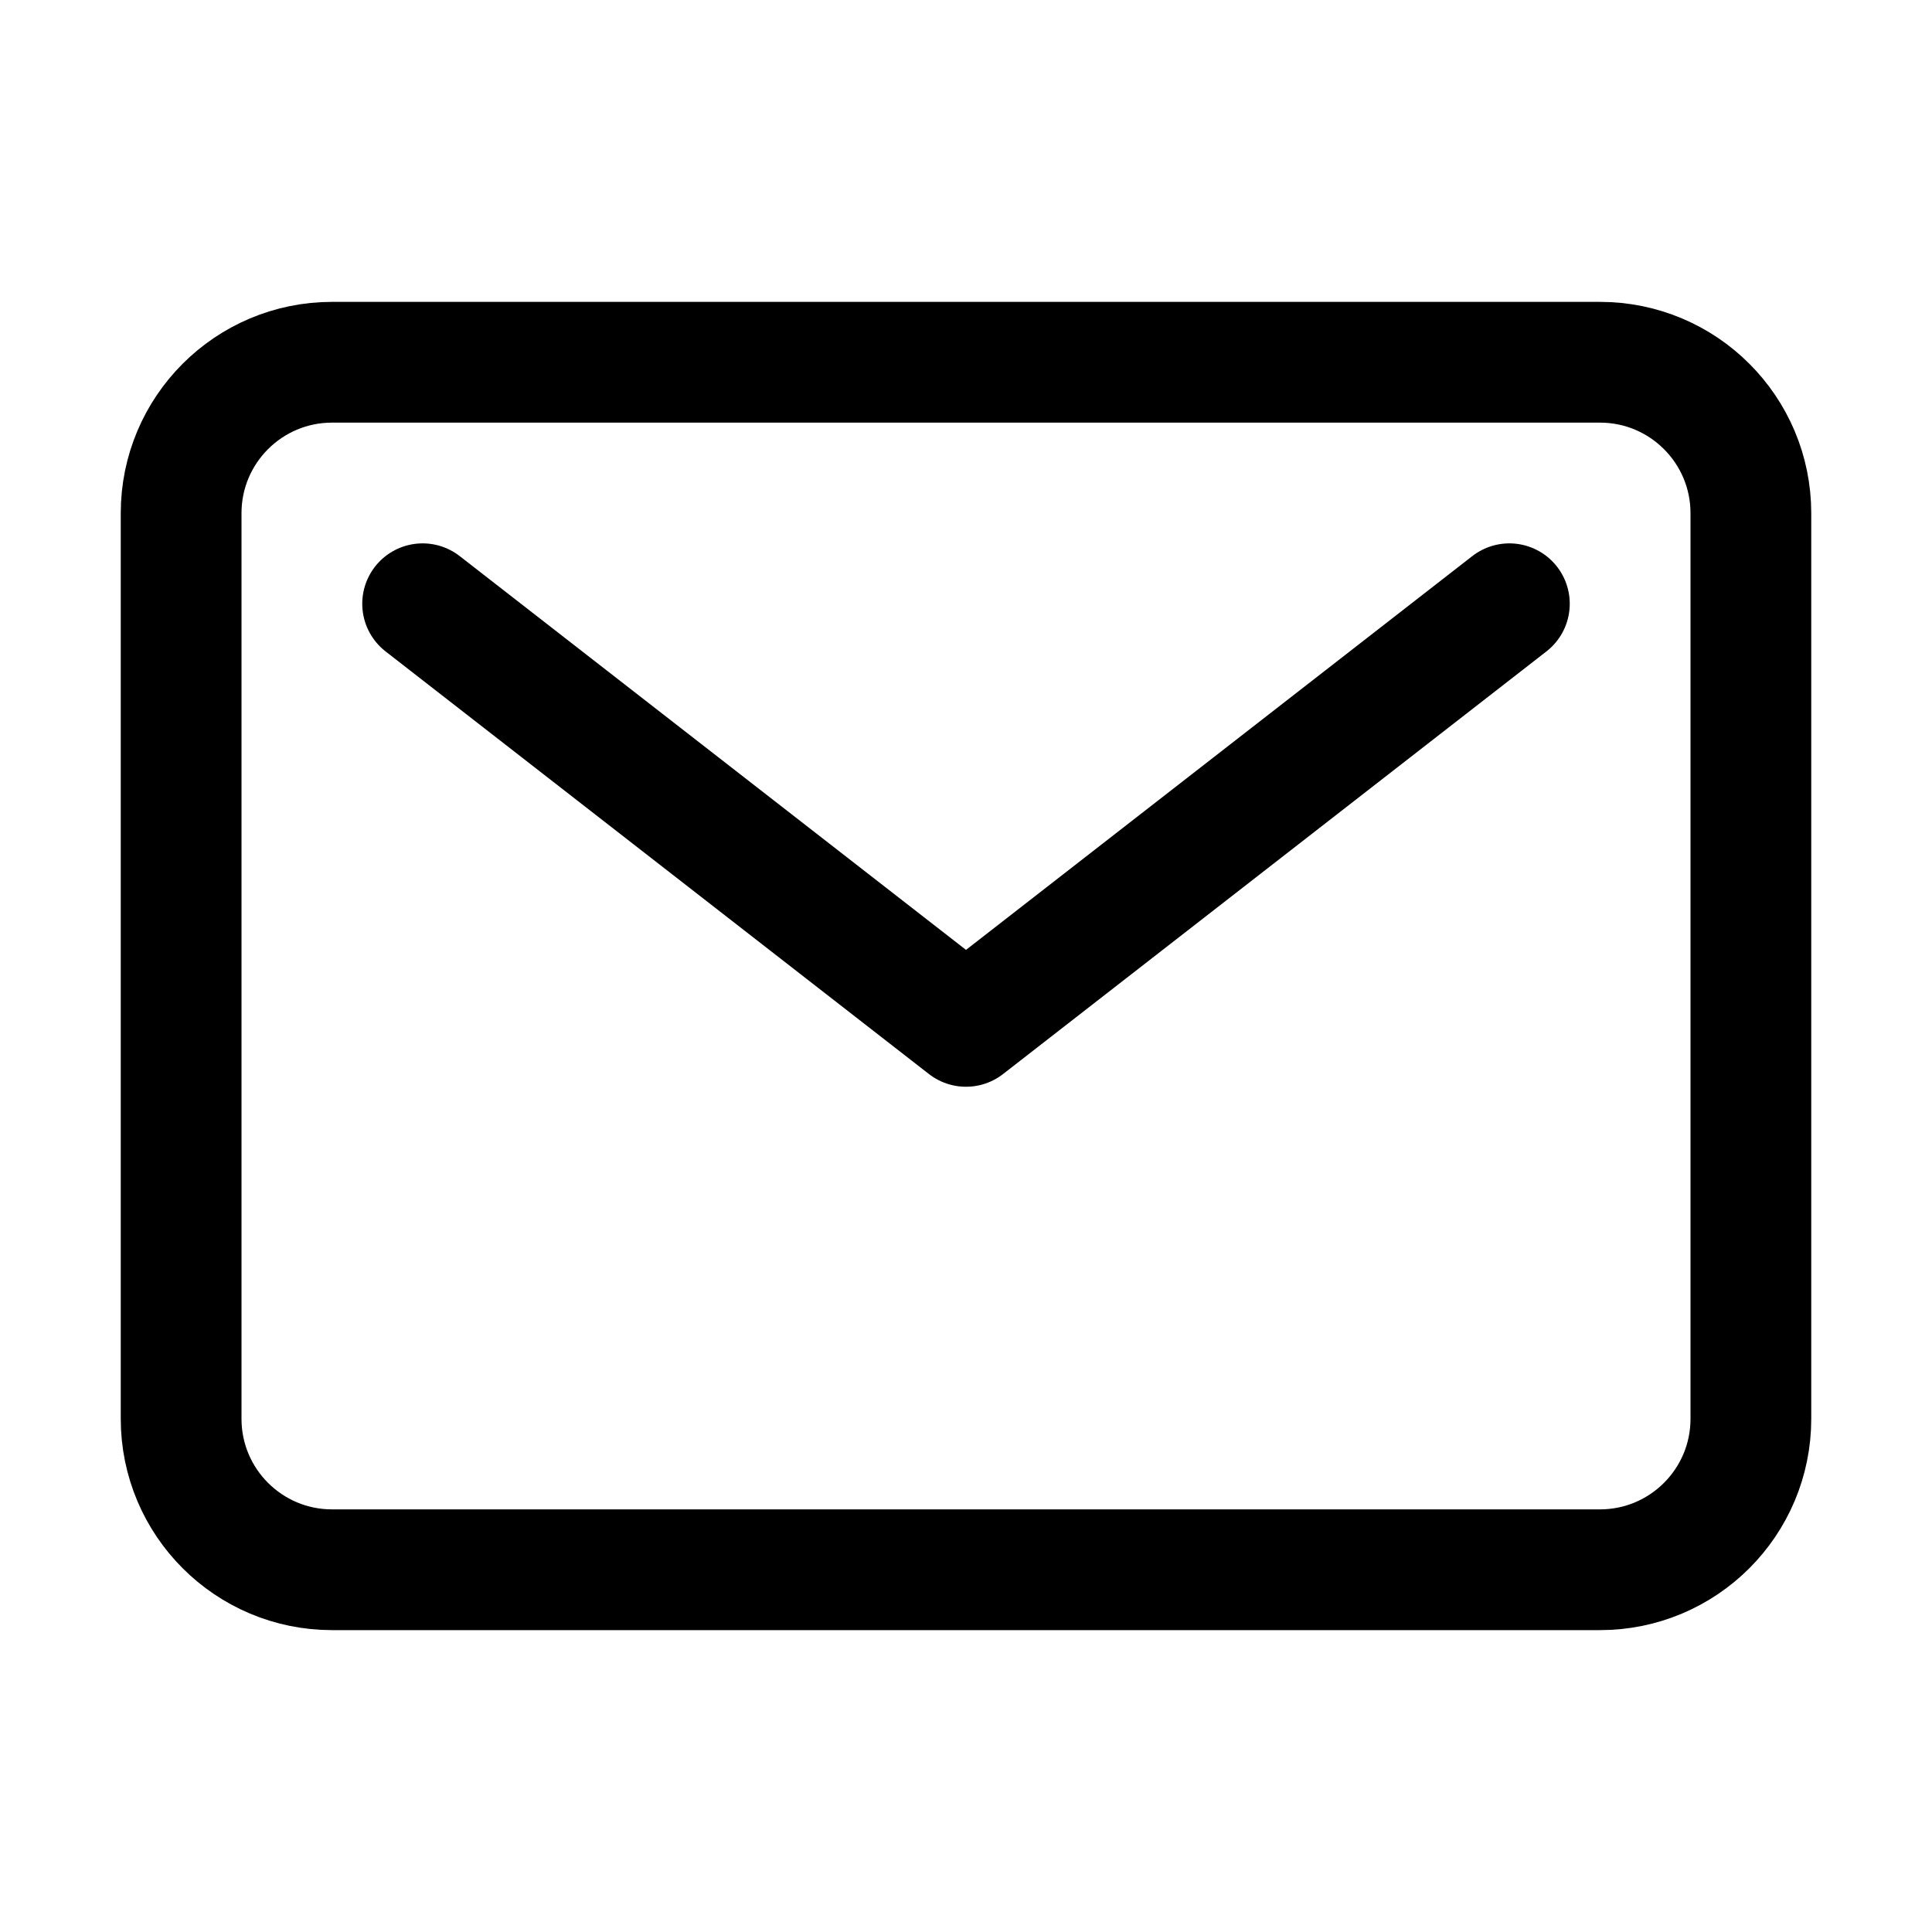
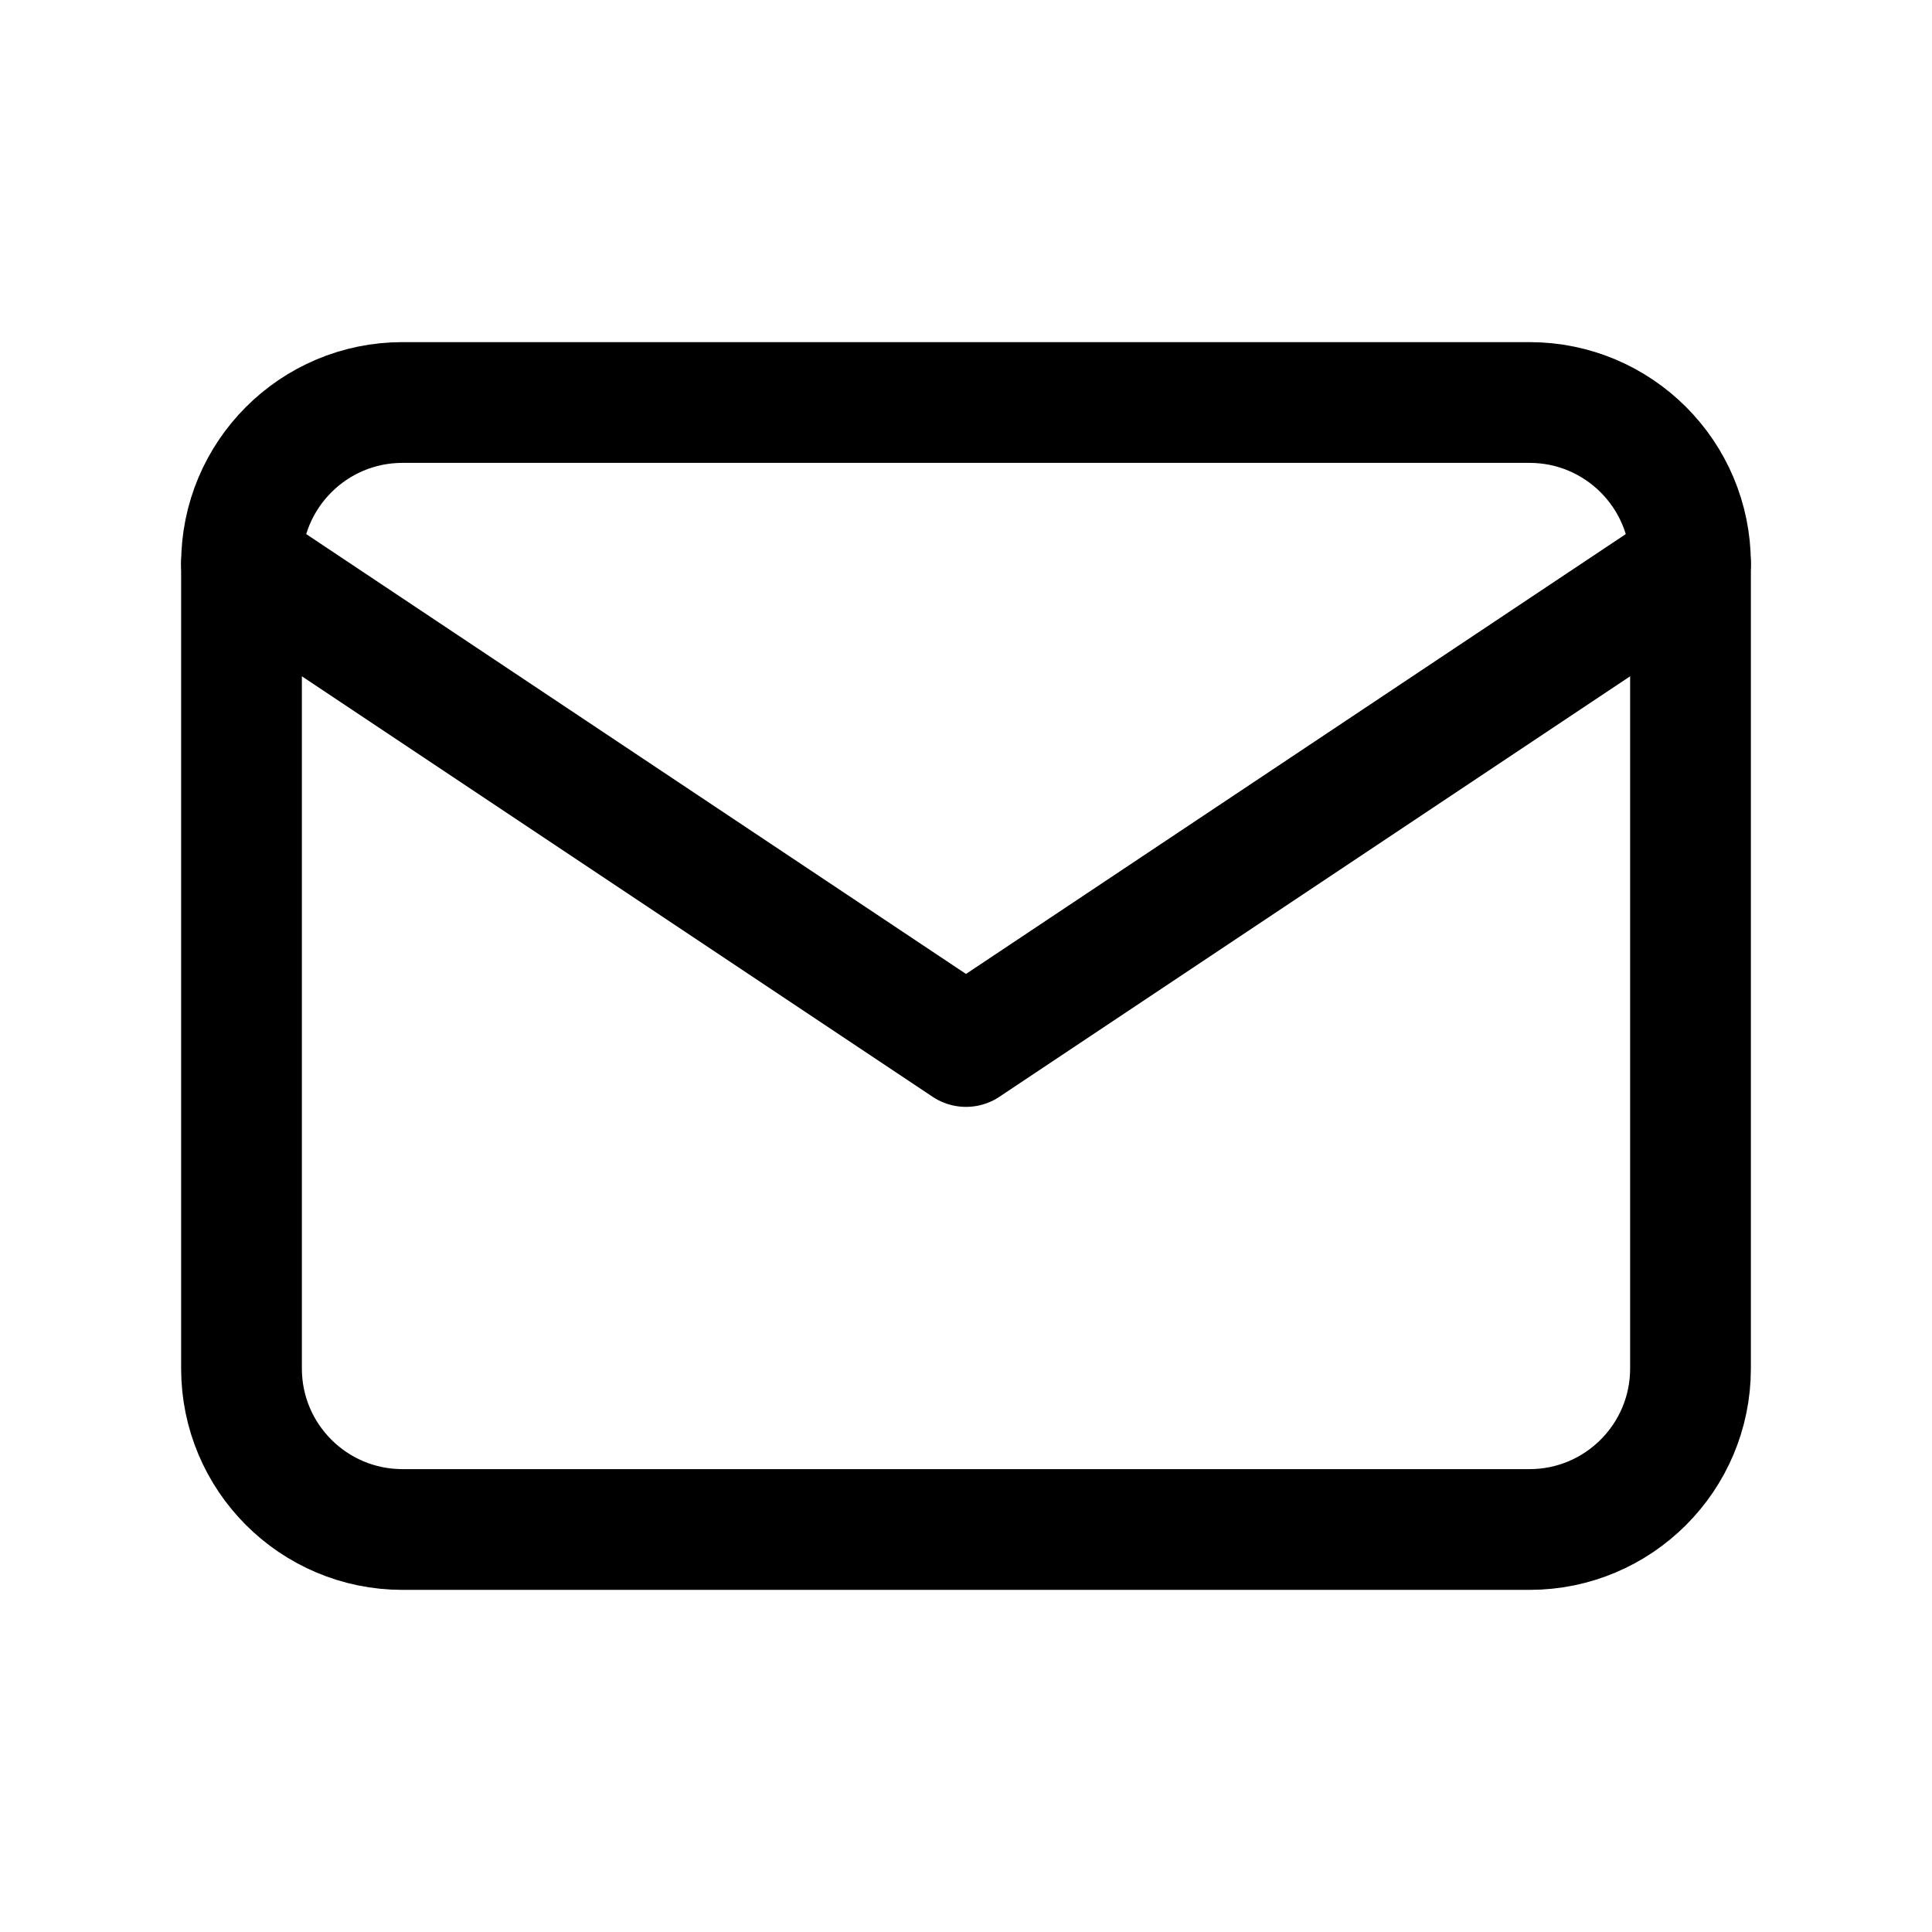
- <svg xmlns="http://www.w3.org/2000/svg" class="ionicon" viewBox="0 0 512 512">
-   <rect x="48" y="96" width="416" height="320" rx="40" ry="40" fill="none" stroke="currentColor" stroke-linecap="round" stroke-linejoin="round" stroke-width="32" />
-   <path fill="none" stroke="currentColor" stroke-linecap="round" stroke-linejoin="round" stroke-width="32" d="M112 160l144 112 144-112" />
+ <svg xmlns="http://www.w3.org/2000/svg" width="512" height="512" viewBox="0 0 24 24" role="img" aria-label="Contact form">
+   <g fill="none" stroke="currentColor" stroke-width="1.5" stroke-linecap="round" stroke-linejoin="round">
+     <path d="M3 7a2 2 0 0 1 2 -2h14a2 2 0 0 1 2 2v10a2 2 0 0 1 -2 2h-14a2 2 0 0 1 -2 -2v-10" />
+     <path d="M3 7l9 6l9 -6" />
+   </g>
</svg>
